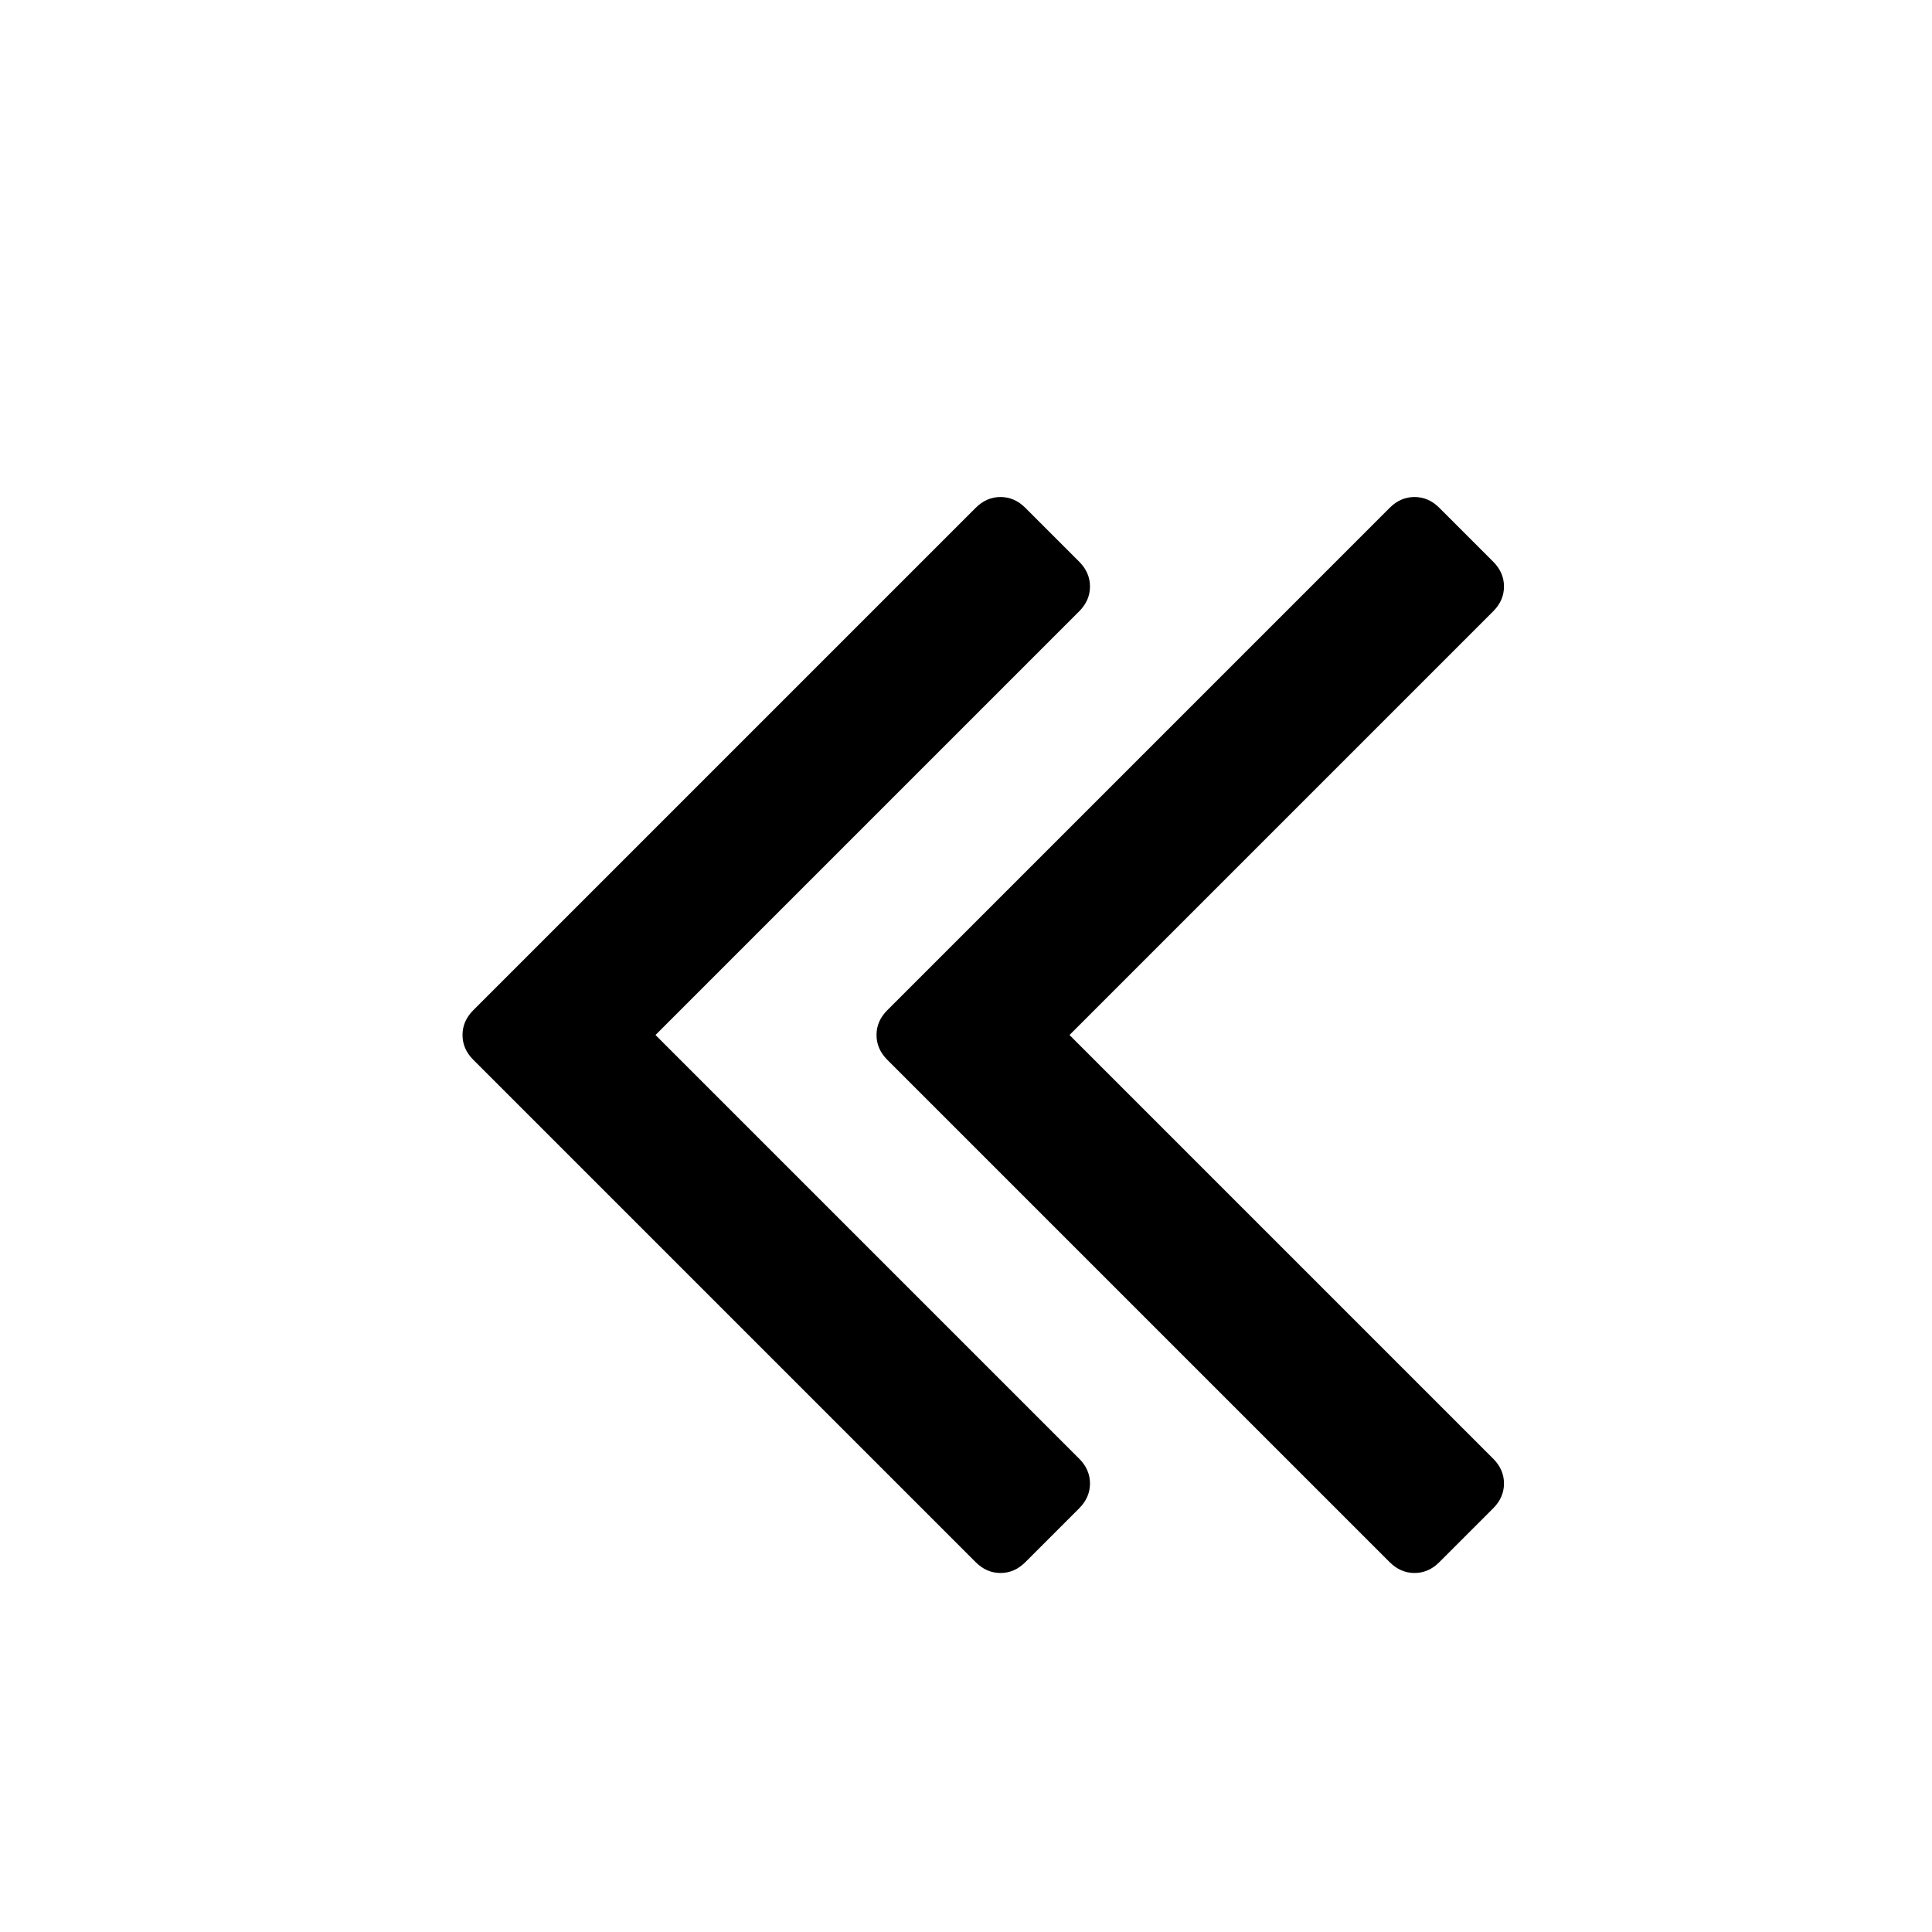
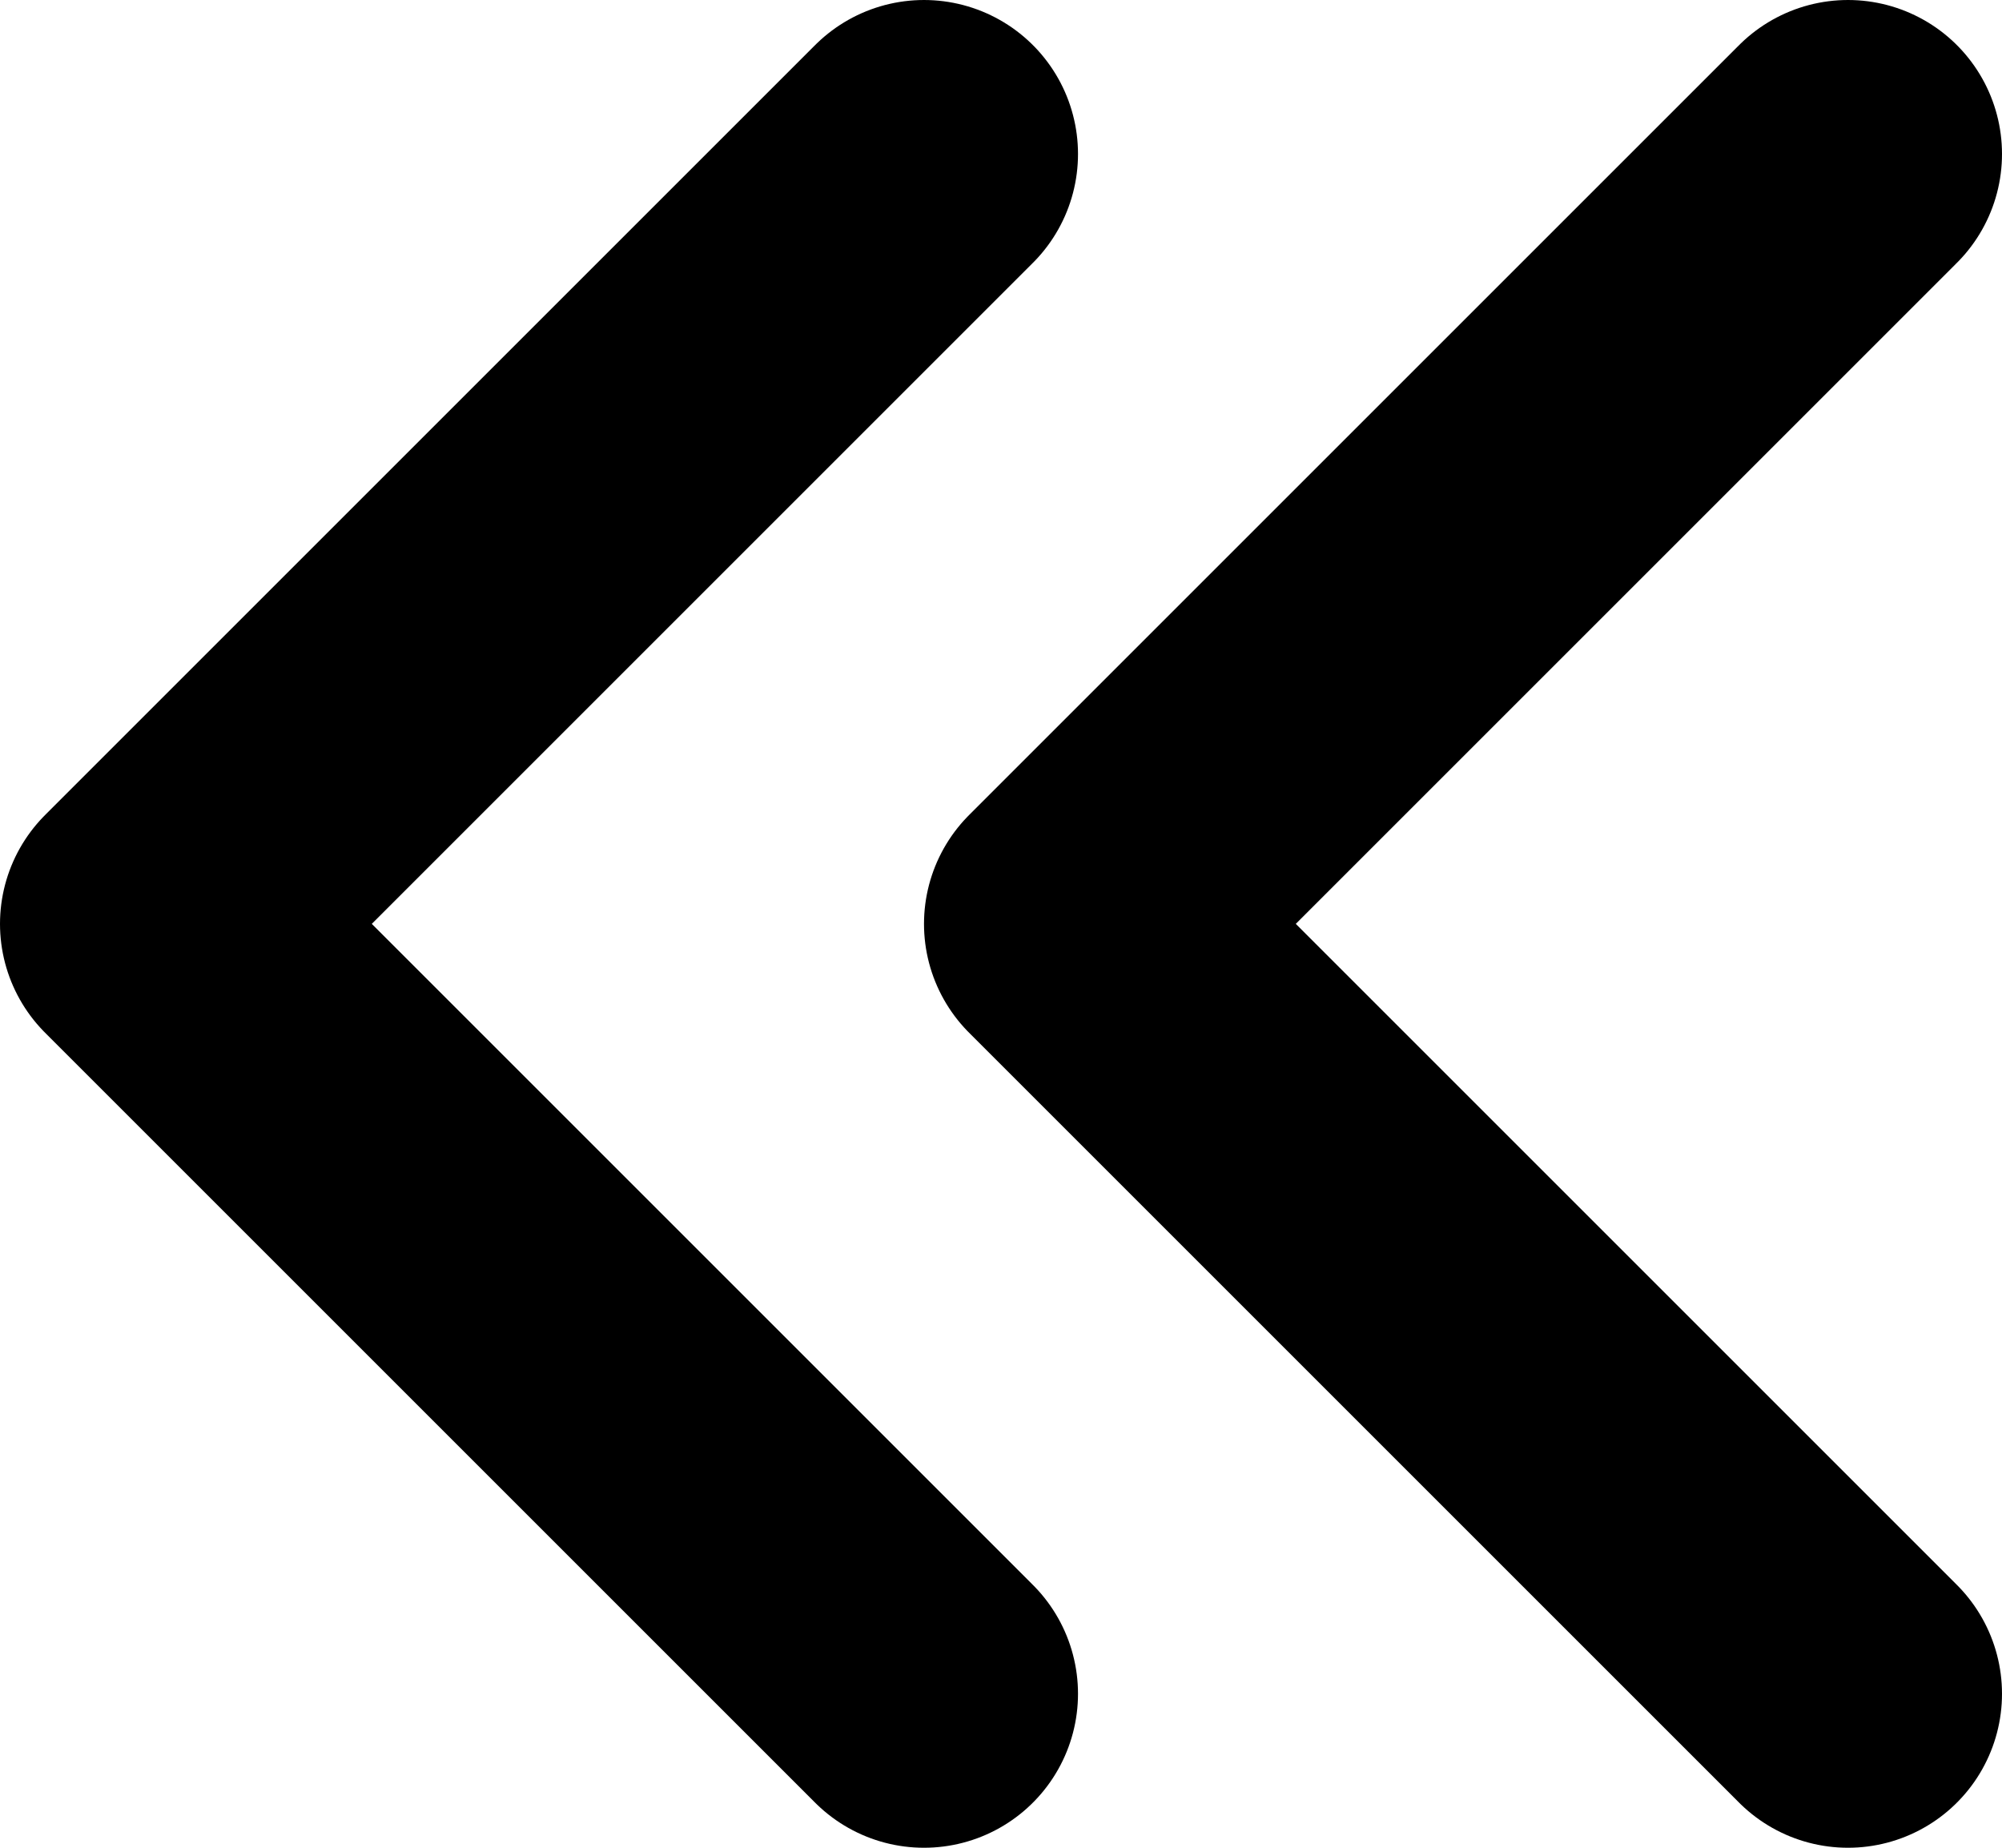
- <svg xmlns="http://www.w3.org/2000/svg" width="1792" height="1792" viewBox="0 0 1792 1792">
-   <path d="M1011 1376q0 13-10 23l-50 50q-10 10-23 10t-23-10l-466-466q-10-10-10-23t10-23l466-466q10-10 23-10t23 10l50 50q10 10 10 23t-10 23l-393 393 393 393q10 10 10 23zm384 0q0 13-10 23l-50 50q-10 10-23 10t-23-10l-466-466q-10-10-10-23t10-23l466-466q10-10 23-10t23 10l50 50q10 10 10 23t-10 23l-393 393 393 393q10 10 10 23z" />
+ <svg xmlns="http://www.w3.org/2000/svg" width="13" height="12" viewBox="0 0 13 12" fill="none">
+   <path d="M6 1L1 6L6 11" stroke="black" stroke-width="2" stroke-linecap="round" stroke-linejoin="round" />
+   <path d="M12 1L7 6L12 11" stroke="black" stroke-width="2" stroke-linecap="round" stroke-linejoin="round" />
</svg>
